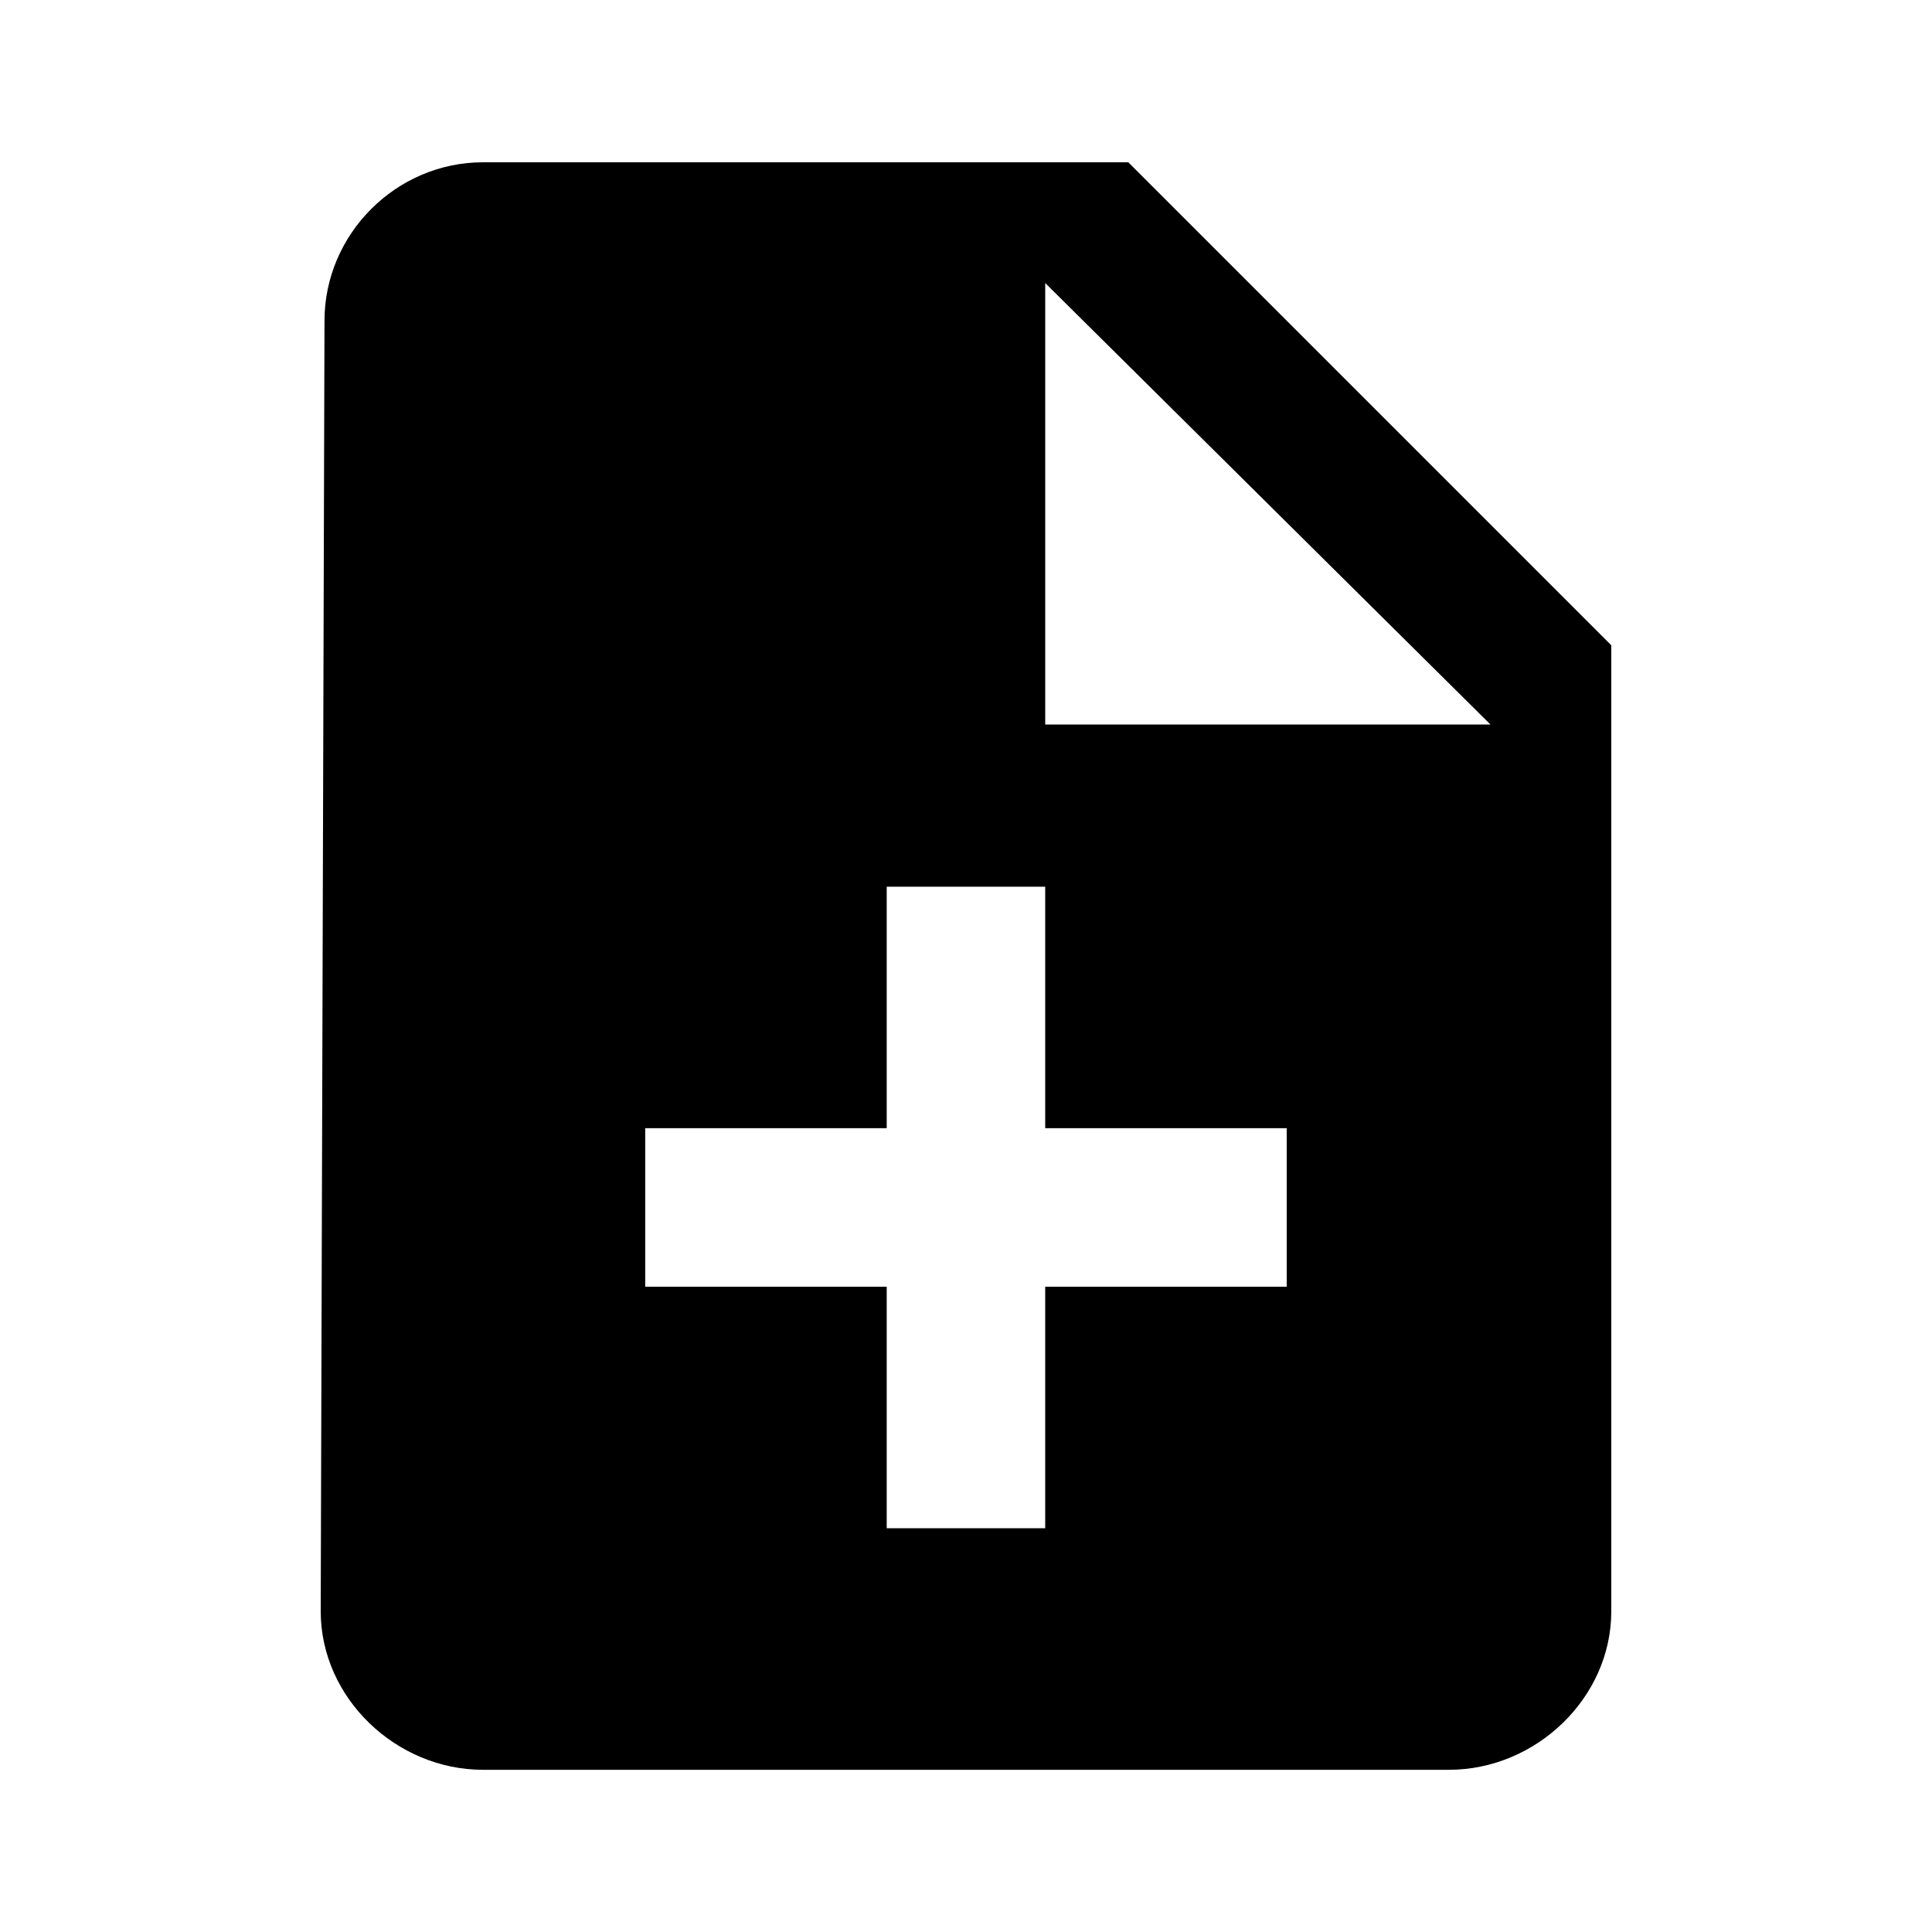
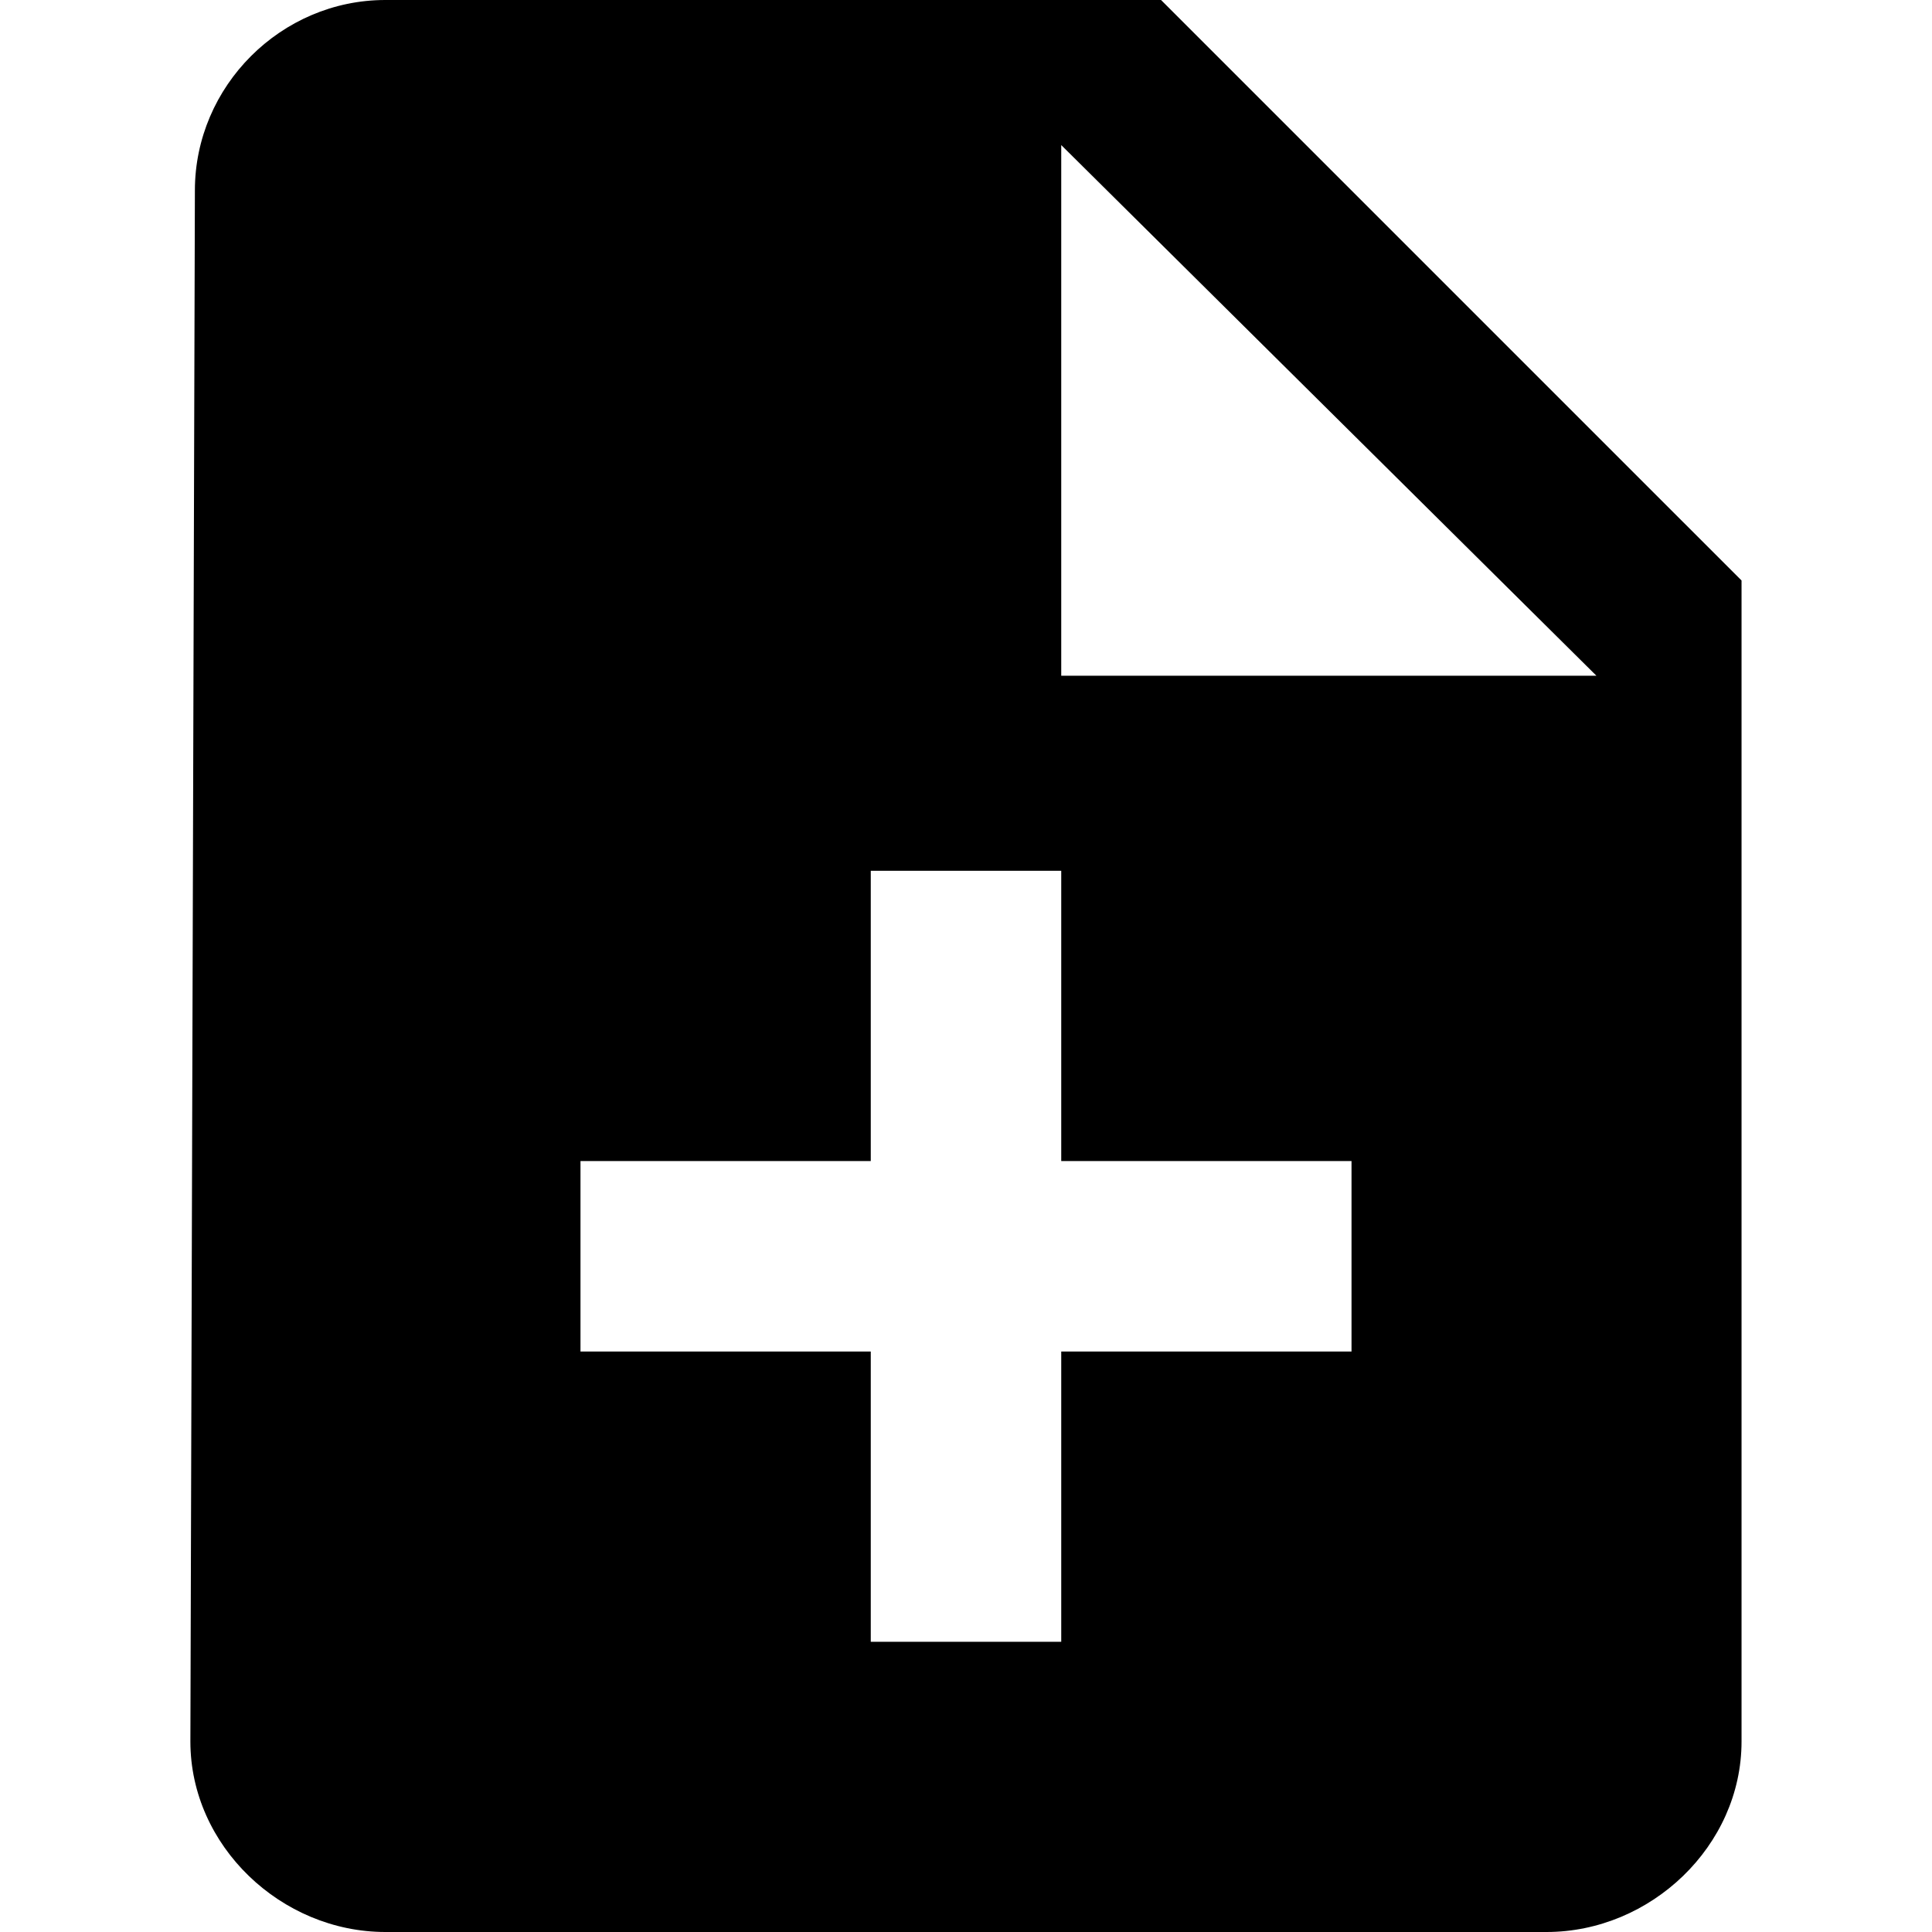
<svg xmlns="http://www.w3.org/2000/svg" version="1.1" width="24" height="24" viewBox="0 0 24 24">
-   <path d="M12.984 9h5.531l-5.531-5.484v5.484zM15.984 15.984v-1.969h-3v-3h-1.969v3h-3v1.969h3v3h1.969v-3h3zM14.016 2.016l6 6v12c0 1.078-0.938 1.969-2.016 1.969h-12c-1.078 0-2.016-0.891-2.016-1.969l0.047-16.031c0-1.078 0.891-1.969 1.969-1.969h8.016z" />
+   <path d="M13.183 8.394h6.648l-6.648-6.592v6.592zM16.789 16.789v-2.366h-3.606v-3.606h-2.366v3.606h-3.606v2.366h3.606v3.606h2.366v-3.606h3.606zM14.423 0l7.211 7.211v14.423c0 1.296-1.127 2.366-2.423 2.366h-14.423c-1.296 0-2.423-1.070-2.423-2.366l0.056-19.268c0-1.296 1.070-2.366 2.366-2.366h9.634z" />
</svg>
